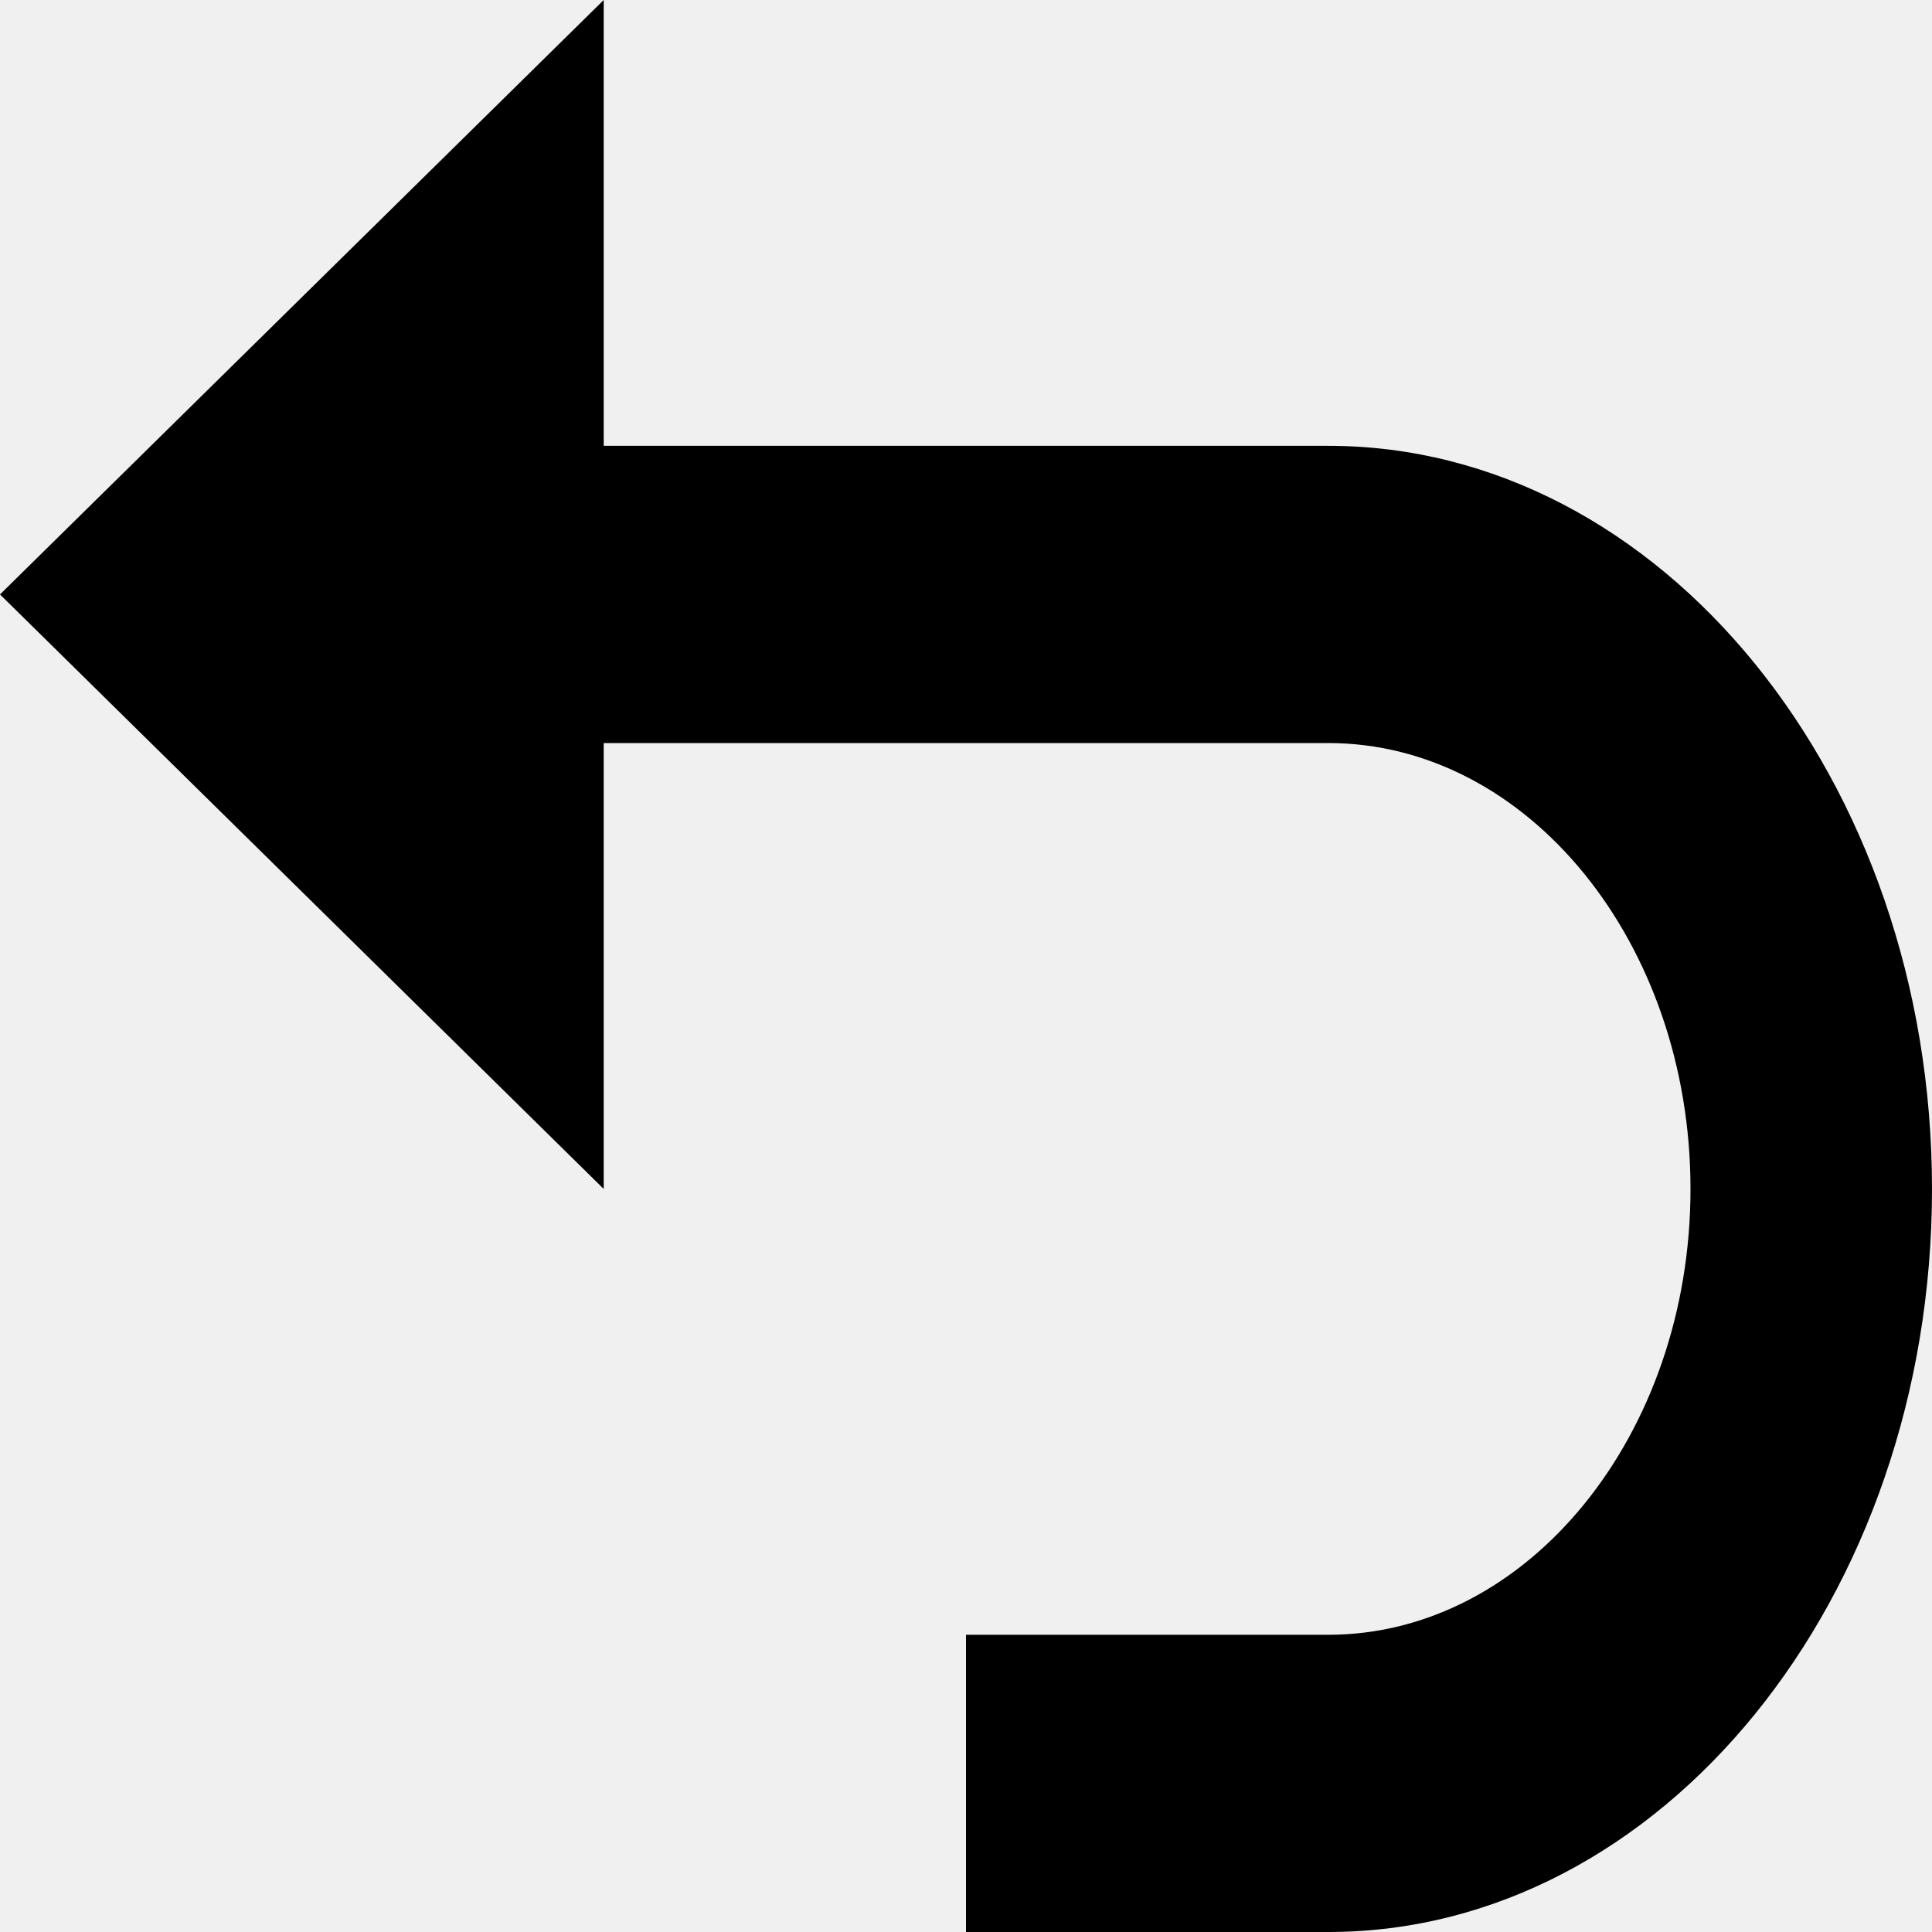
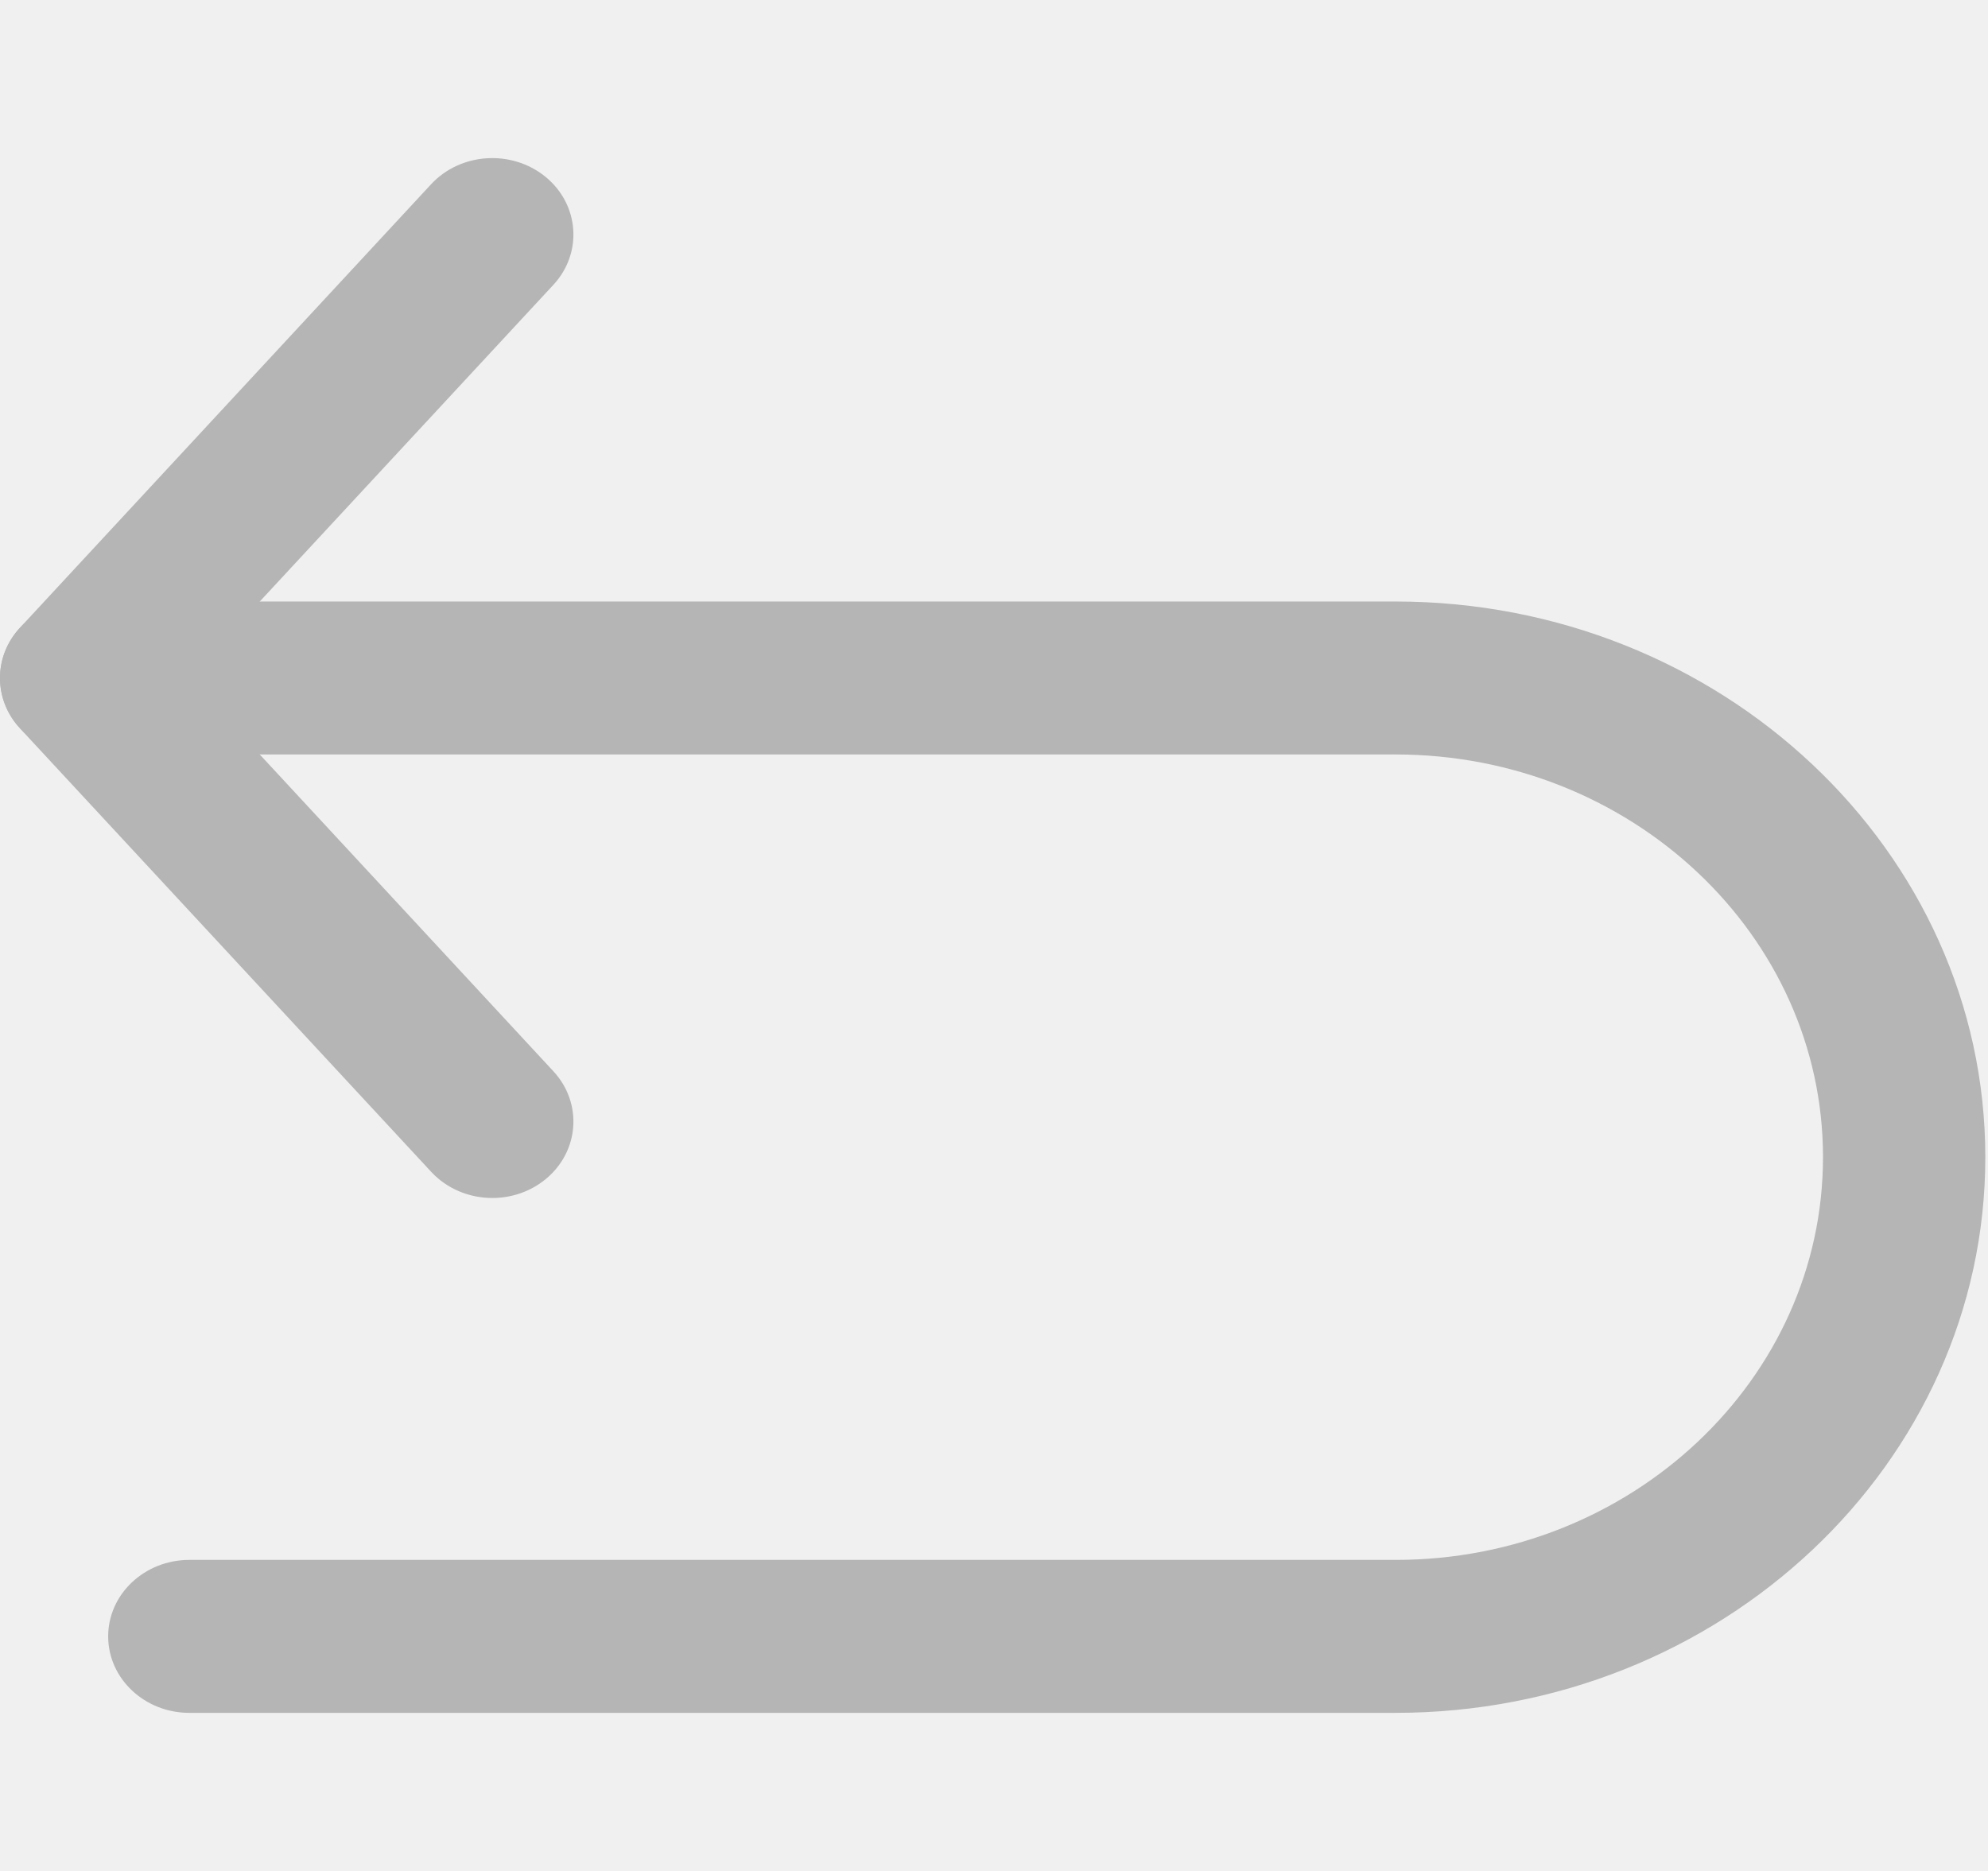
- <svg xmlns="http://www.w3.org/2000/svg" width="25" height="25" viewBox="0 0 25 25" fill="none">
-   <path d="M7.812 9.615H17.188C19.772 9.615 21.875 12.204 21.875 15.385C21.875 18.565 19.772 21.154 17.188 21.154H12.5V25H17.188C21.495 25 25 20.686 25 15.385C25 10.083 21.495 5.769 17.188 5.769H7.812V0L0 7.692L7.812 15.385V9.615Z" fill="black" />
+ <svg xmlns="http://www.w3.org/2000/svg" width="17" height="16" viewBox="0 0 17 16" fill="none">
+   <g clip-path="url(#clip0_314_45)">
+     <path d="M4.732 9.161L1.615 5.798L4.732 2.436C4.984 2.164 4.955 1.751 4.666 1.513C4.377 1.276 3.939 1.304 3.687 1.575L0.171 5.368C-0.057 5.615 -0.057 5.982 0.171 6.229L3.687 10.021C3.824 10.169 4.017 10.245 4.21 10.245C4.372 10.245 4.534 10.192 4.666 10.084C4.955 9.846 4.984 9.433 4.732 9.161Z" fill="#B5B5B5" />
+     <path d="M11.934 5.144H0.694C0.311 5.144 0 5.437 0 5.798C0 6.159 0.311 6.452 0.694 6.452H11.934C13.95 6.452 15.589 7.997 15.589 9.896C15.589 11.795 13.95 13.34 11.934 13.34H1.619C1.236 13.34 0.925 13.633 0.925 13.994C0.925 14.355 1.236 14.648 1.619 14.648H11.934C14.715 14.648 16.977 12.516 16.977 9.896C16.977 7.276 14.715 5.144 11.934 5.144Z" fill="#B5B5B5" />
+   </g>
+   <defs>
+     <clipPath id="clip0_314_45">
+       <rect width="16.977" height="16" fill="white" />
+     </clipPath>
+   </defs>
</svg>
